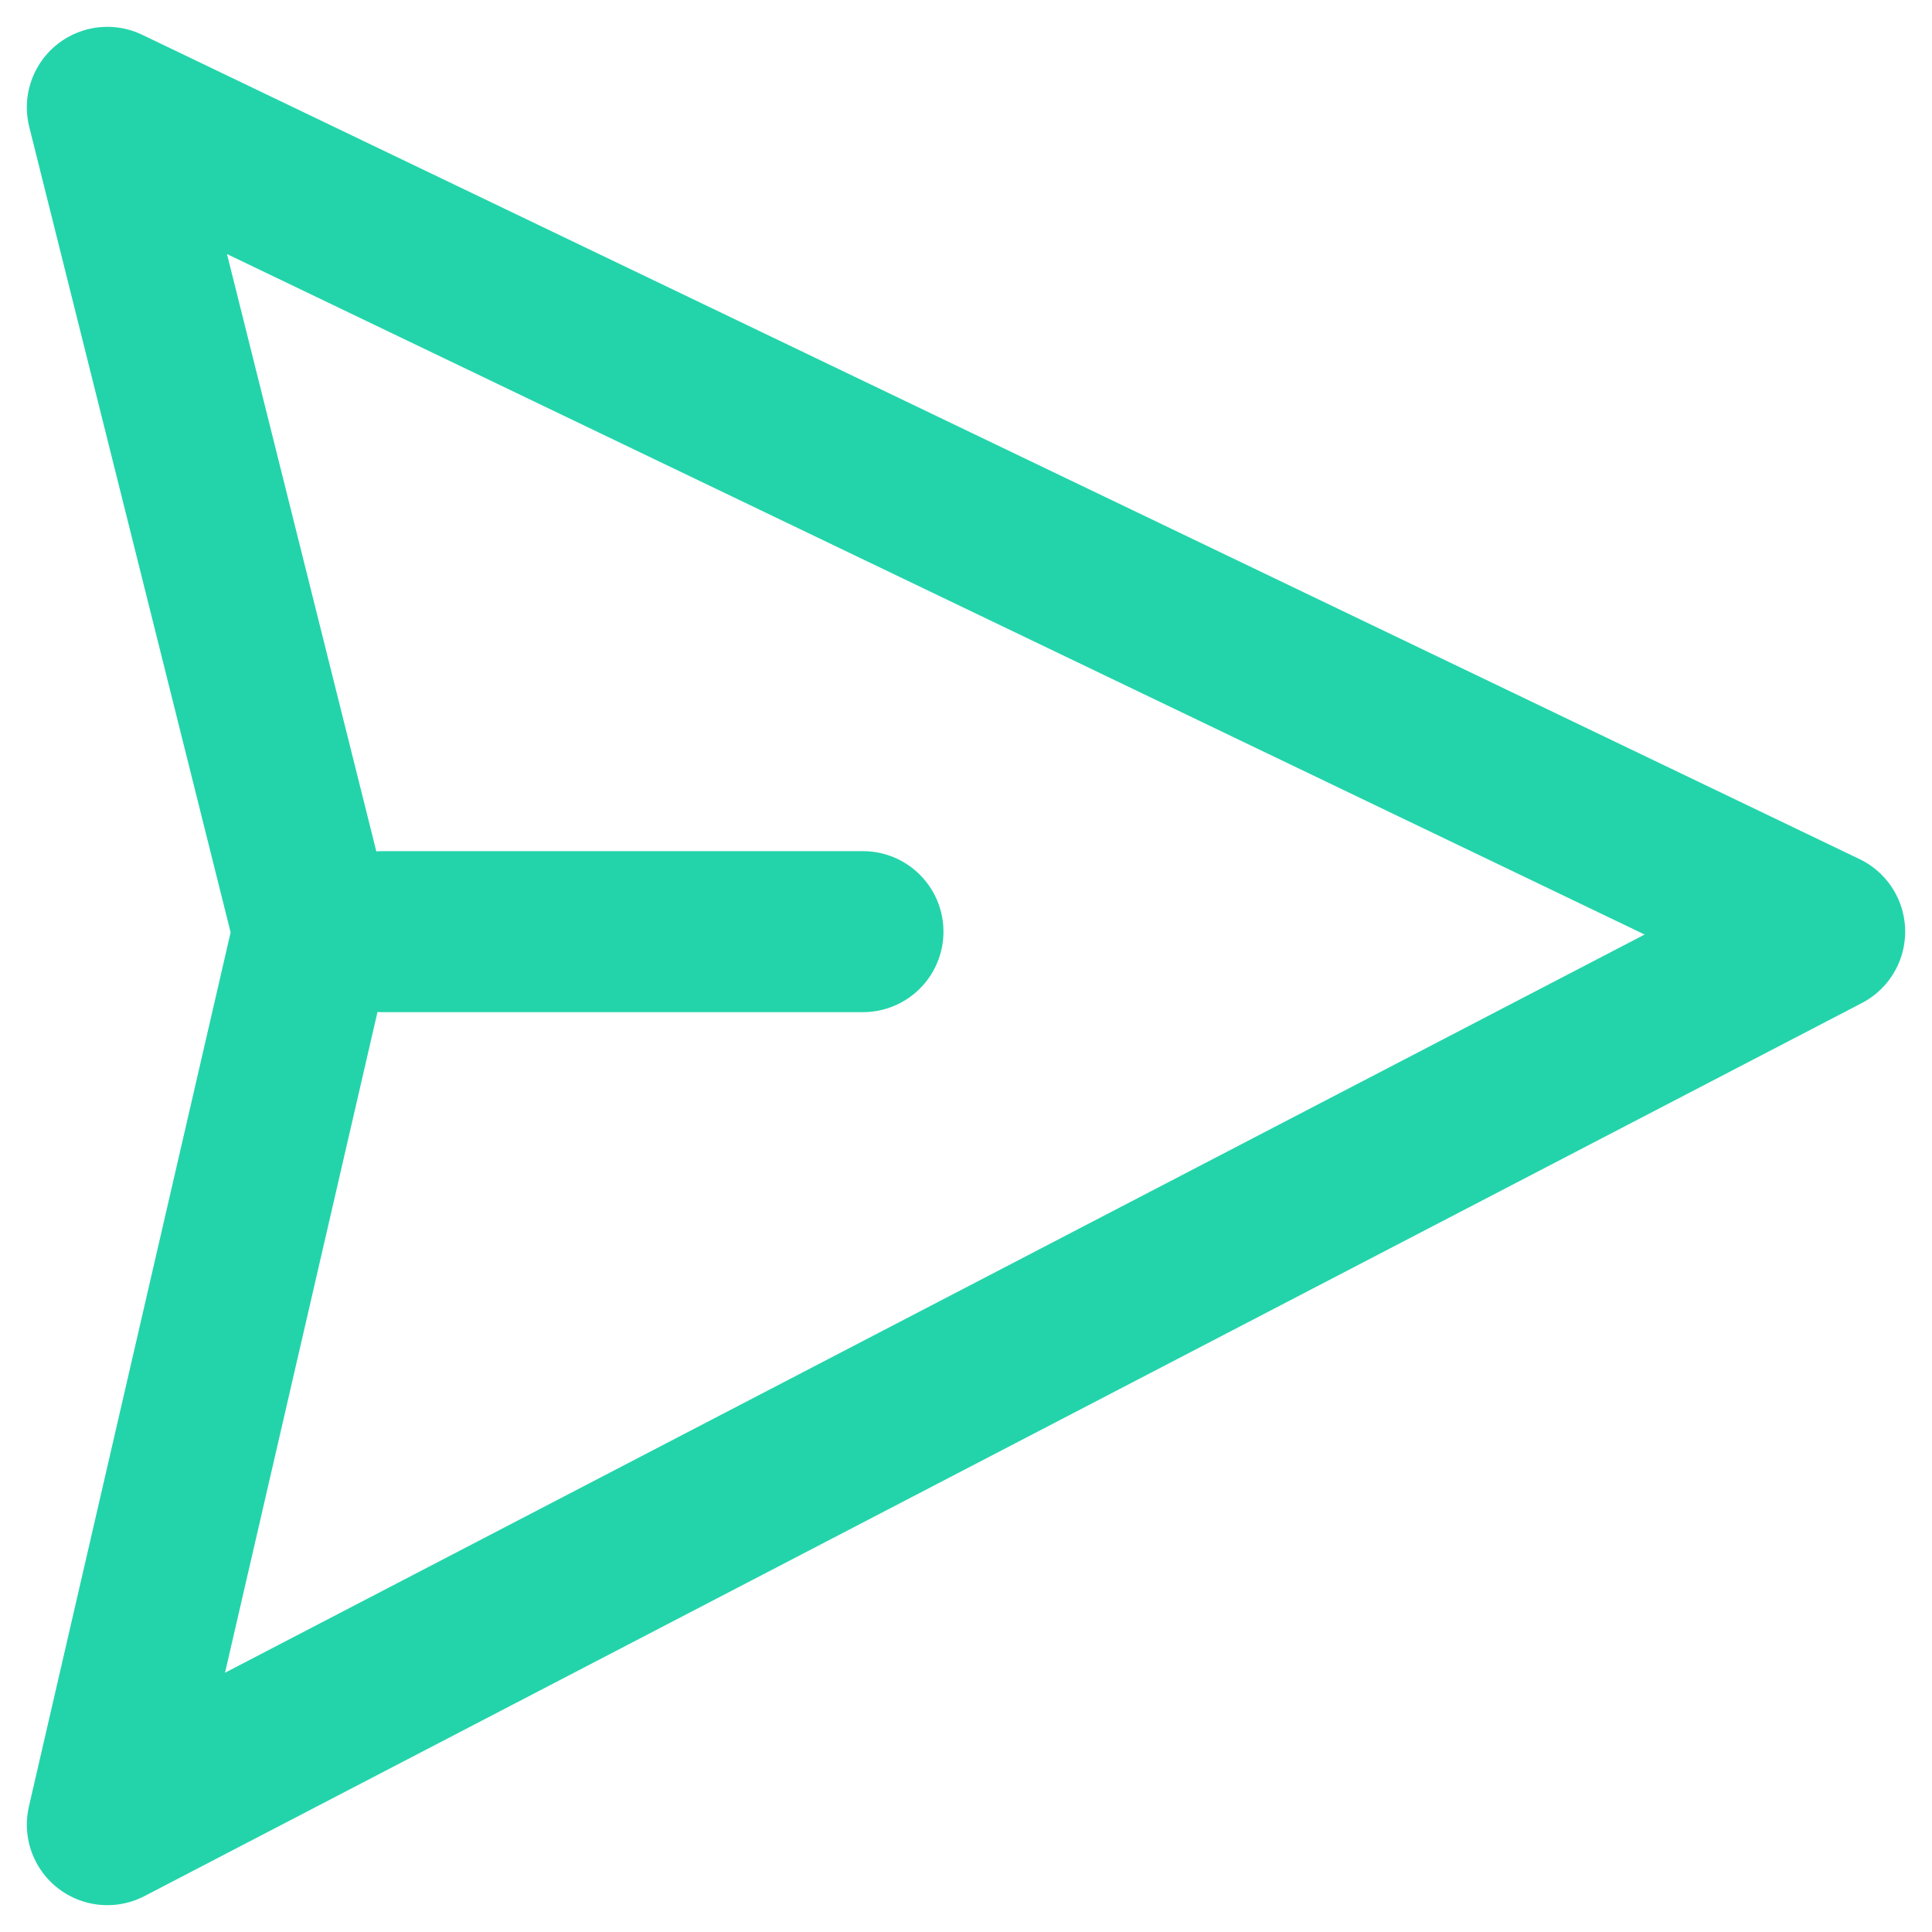
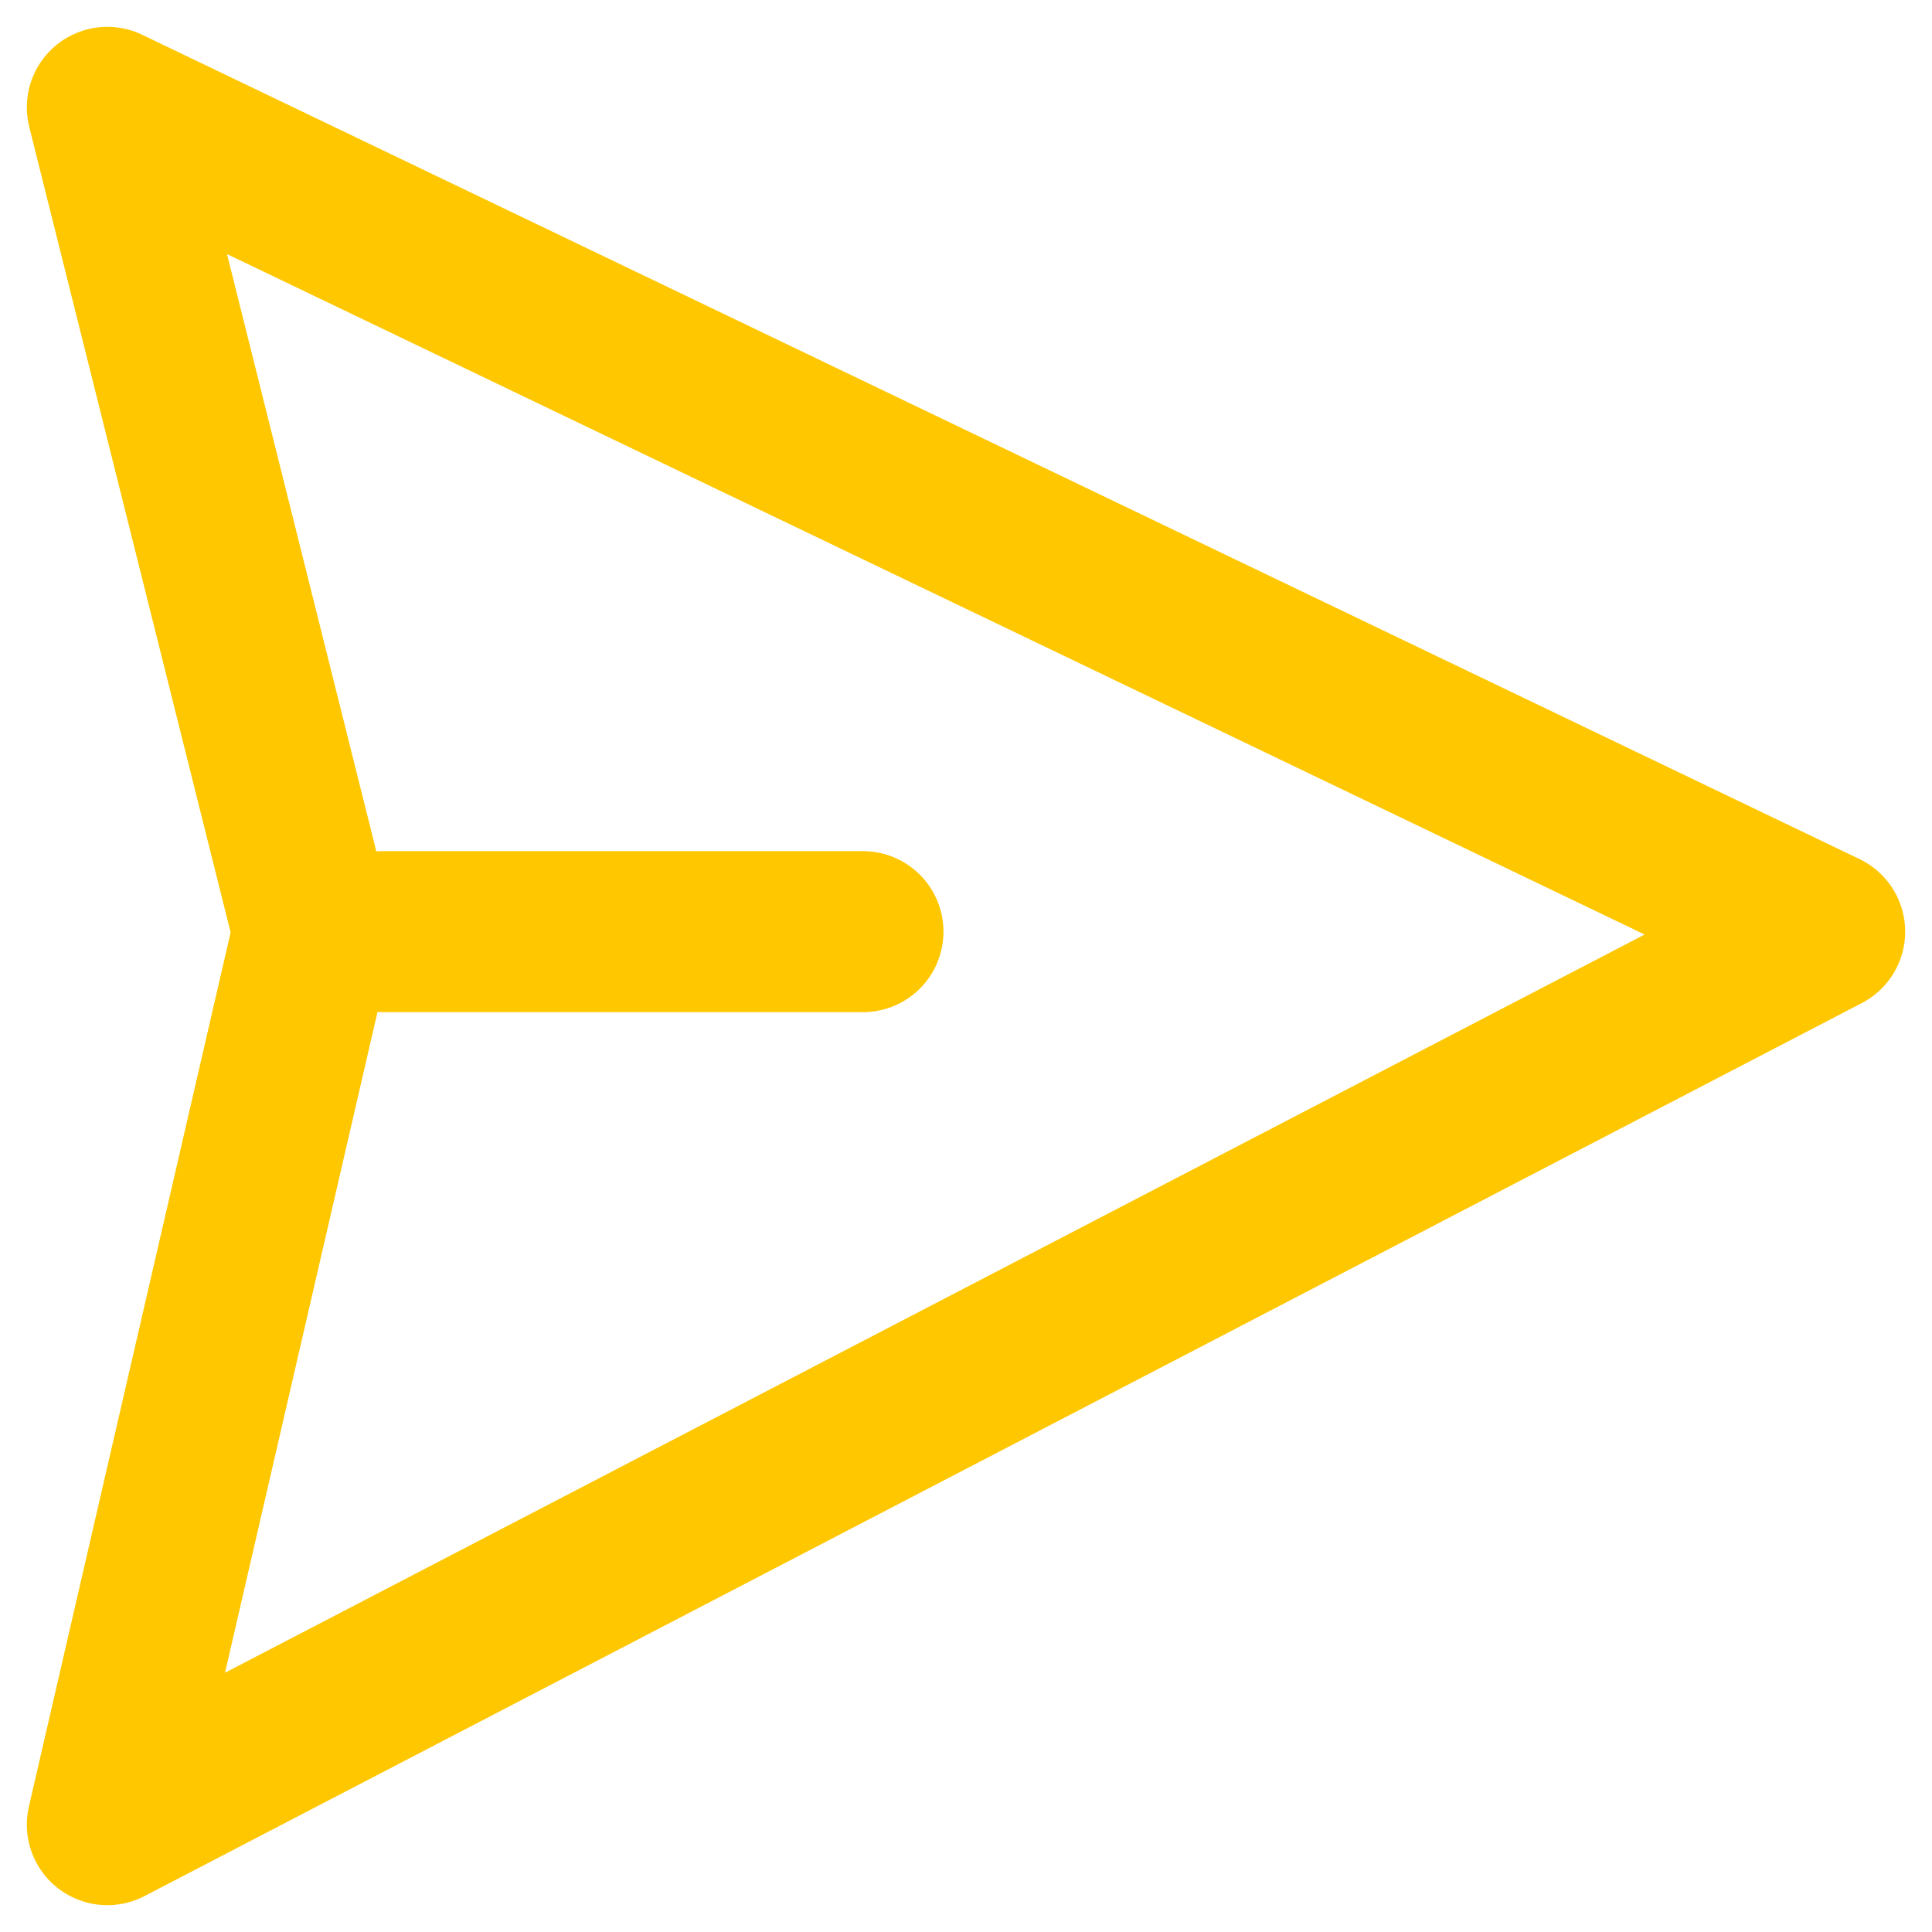
<svg xmlns="http://www.w3.org/2000/svg" width="18" height="18" viewBox="0 0 18 18" fill="none">
-   <path d="M3.56 8.68H8.04M1 1L17 8.68L1 17L2.92 8.68L1 1Z" stroke="#23D4AA" stroke-width="1.5" stroke-linecap="round" stroke-linejoin="round" />
+   <path d="M3.56 8.68H8.04M1 1L17 8.68L1 17L2.92 8.68L1 1Z" stroke="#ffc700" stroke-width="1.5" stroke-linecap="round" stroke-linejoin="round" />
</svg>
